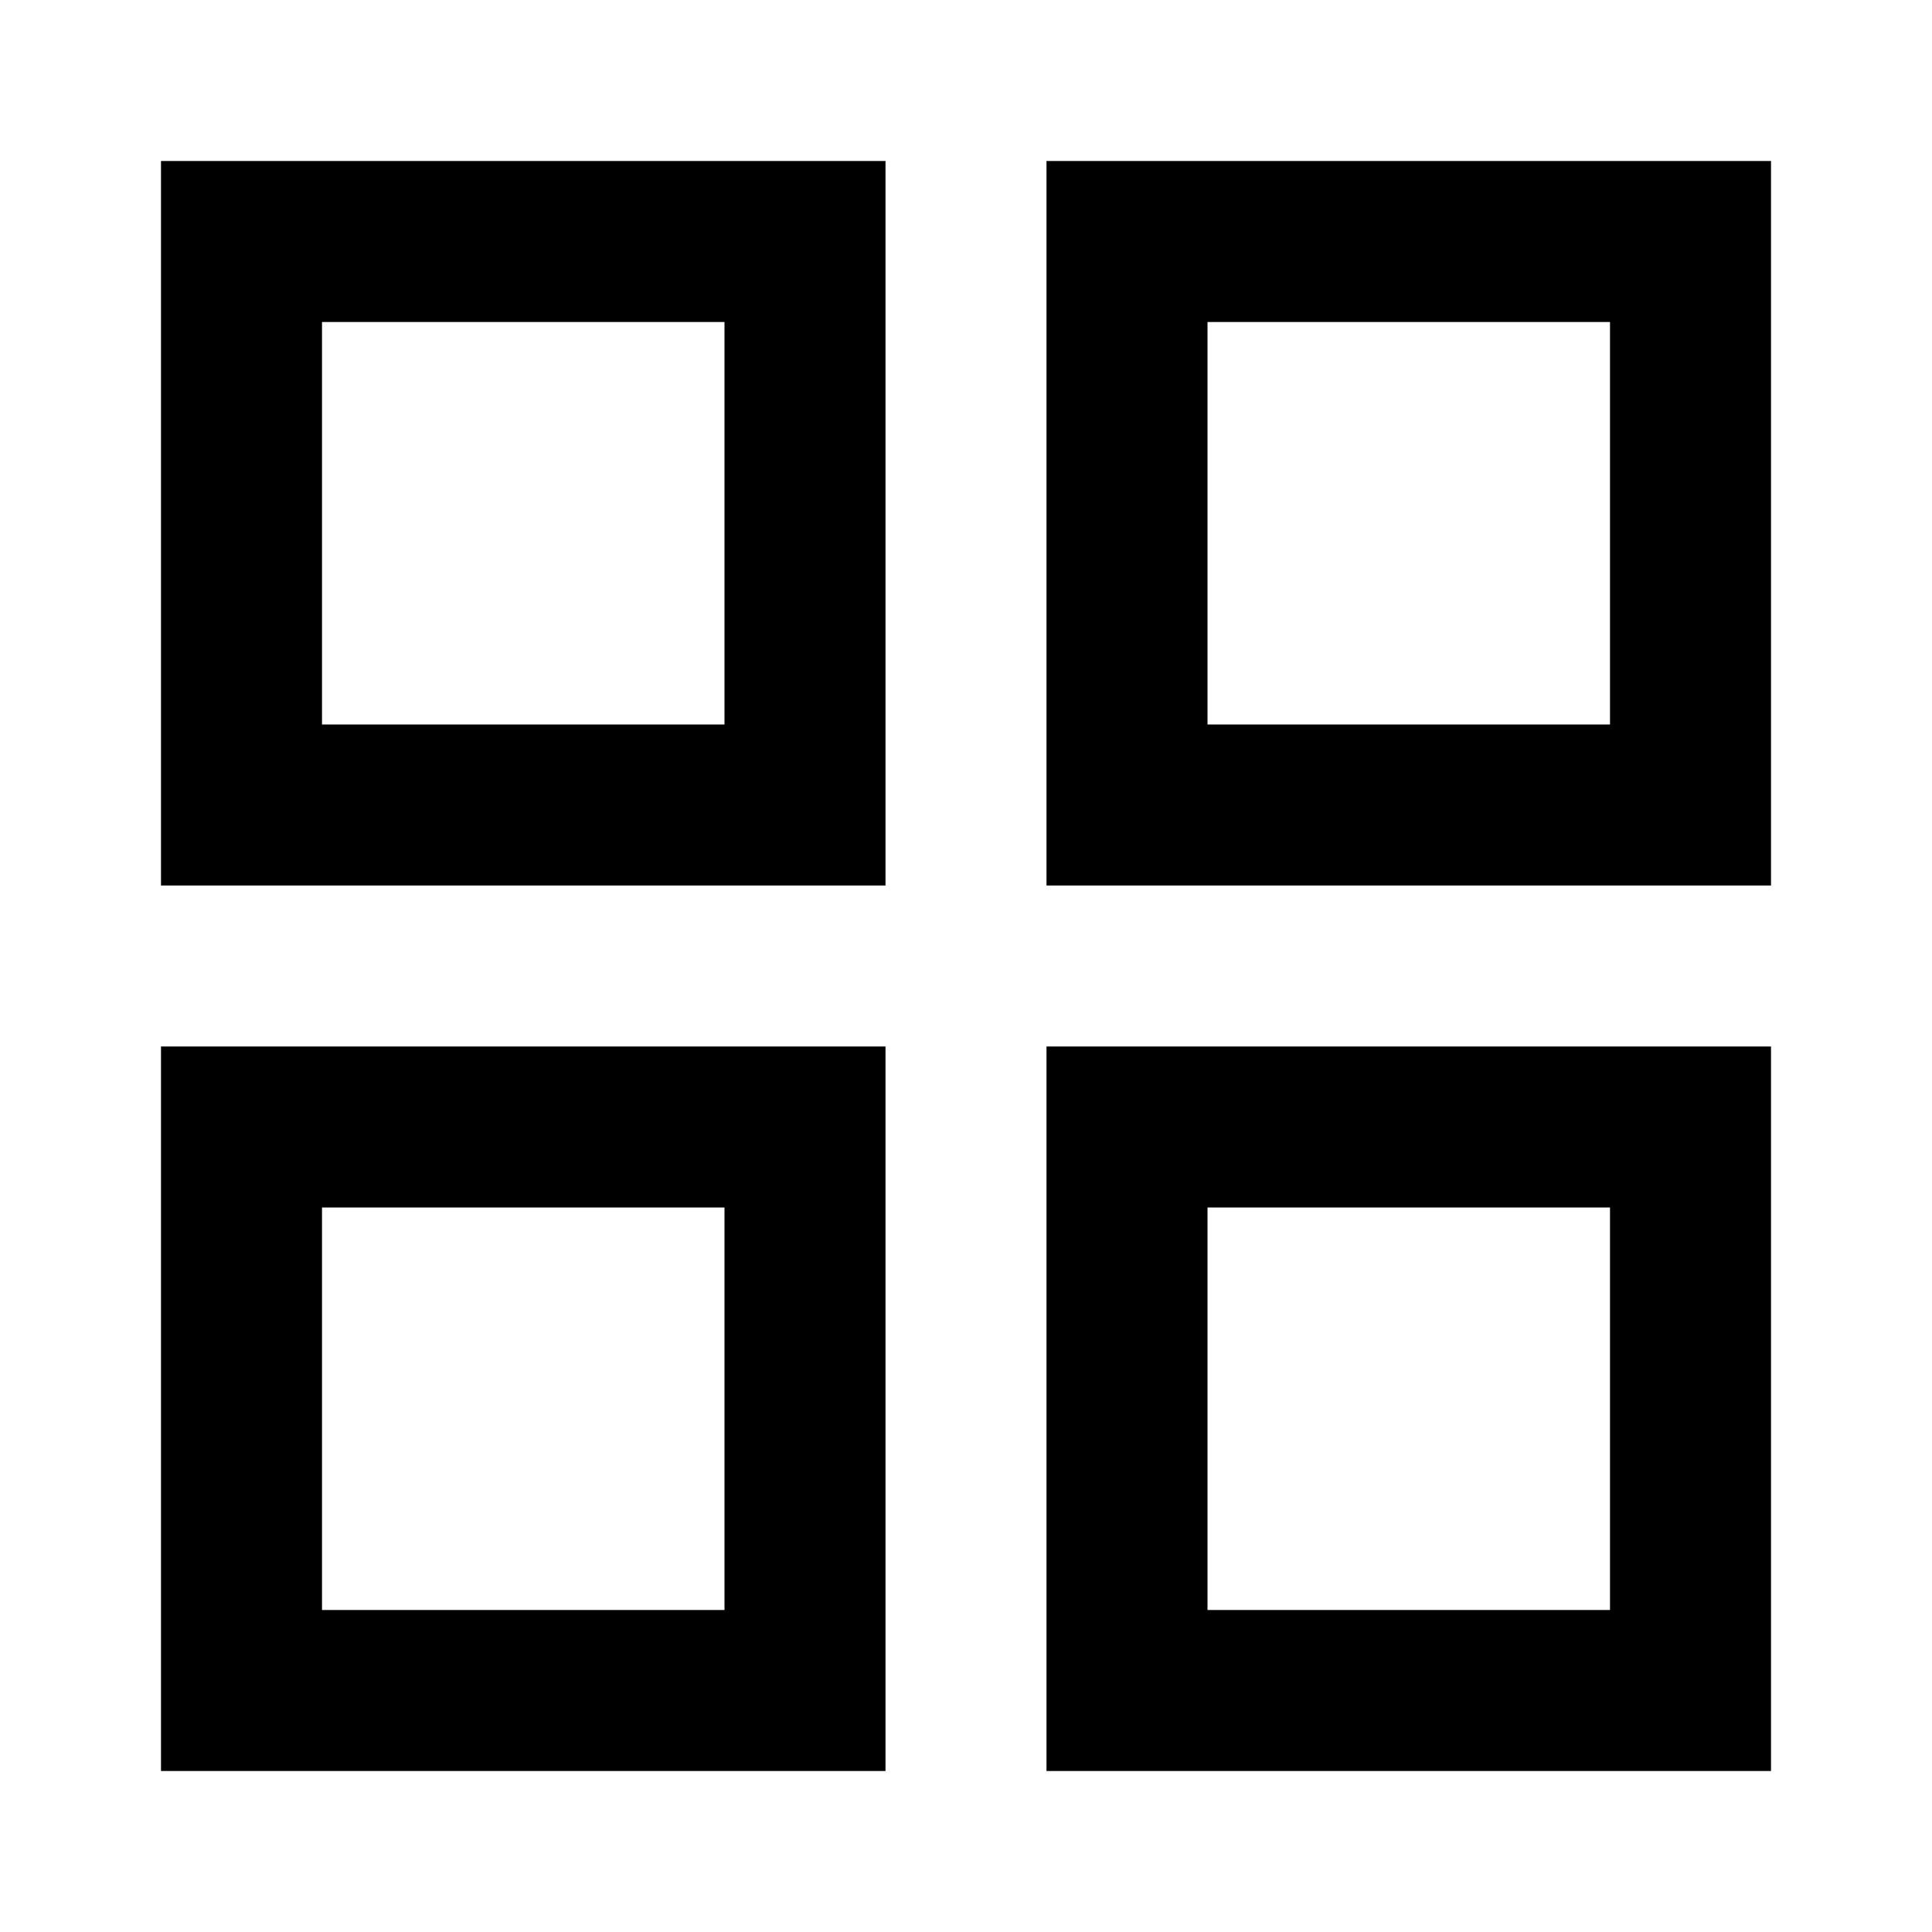
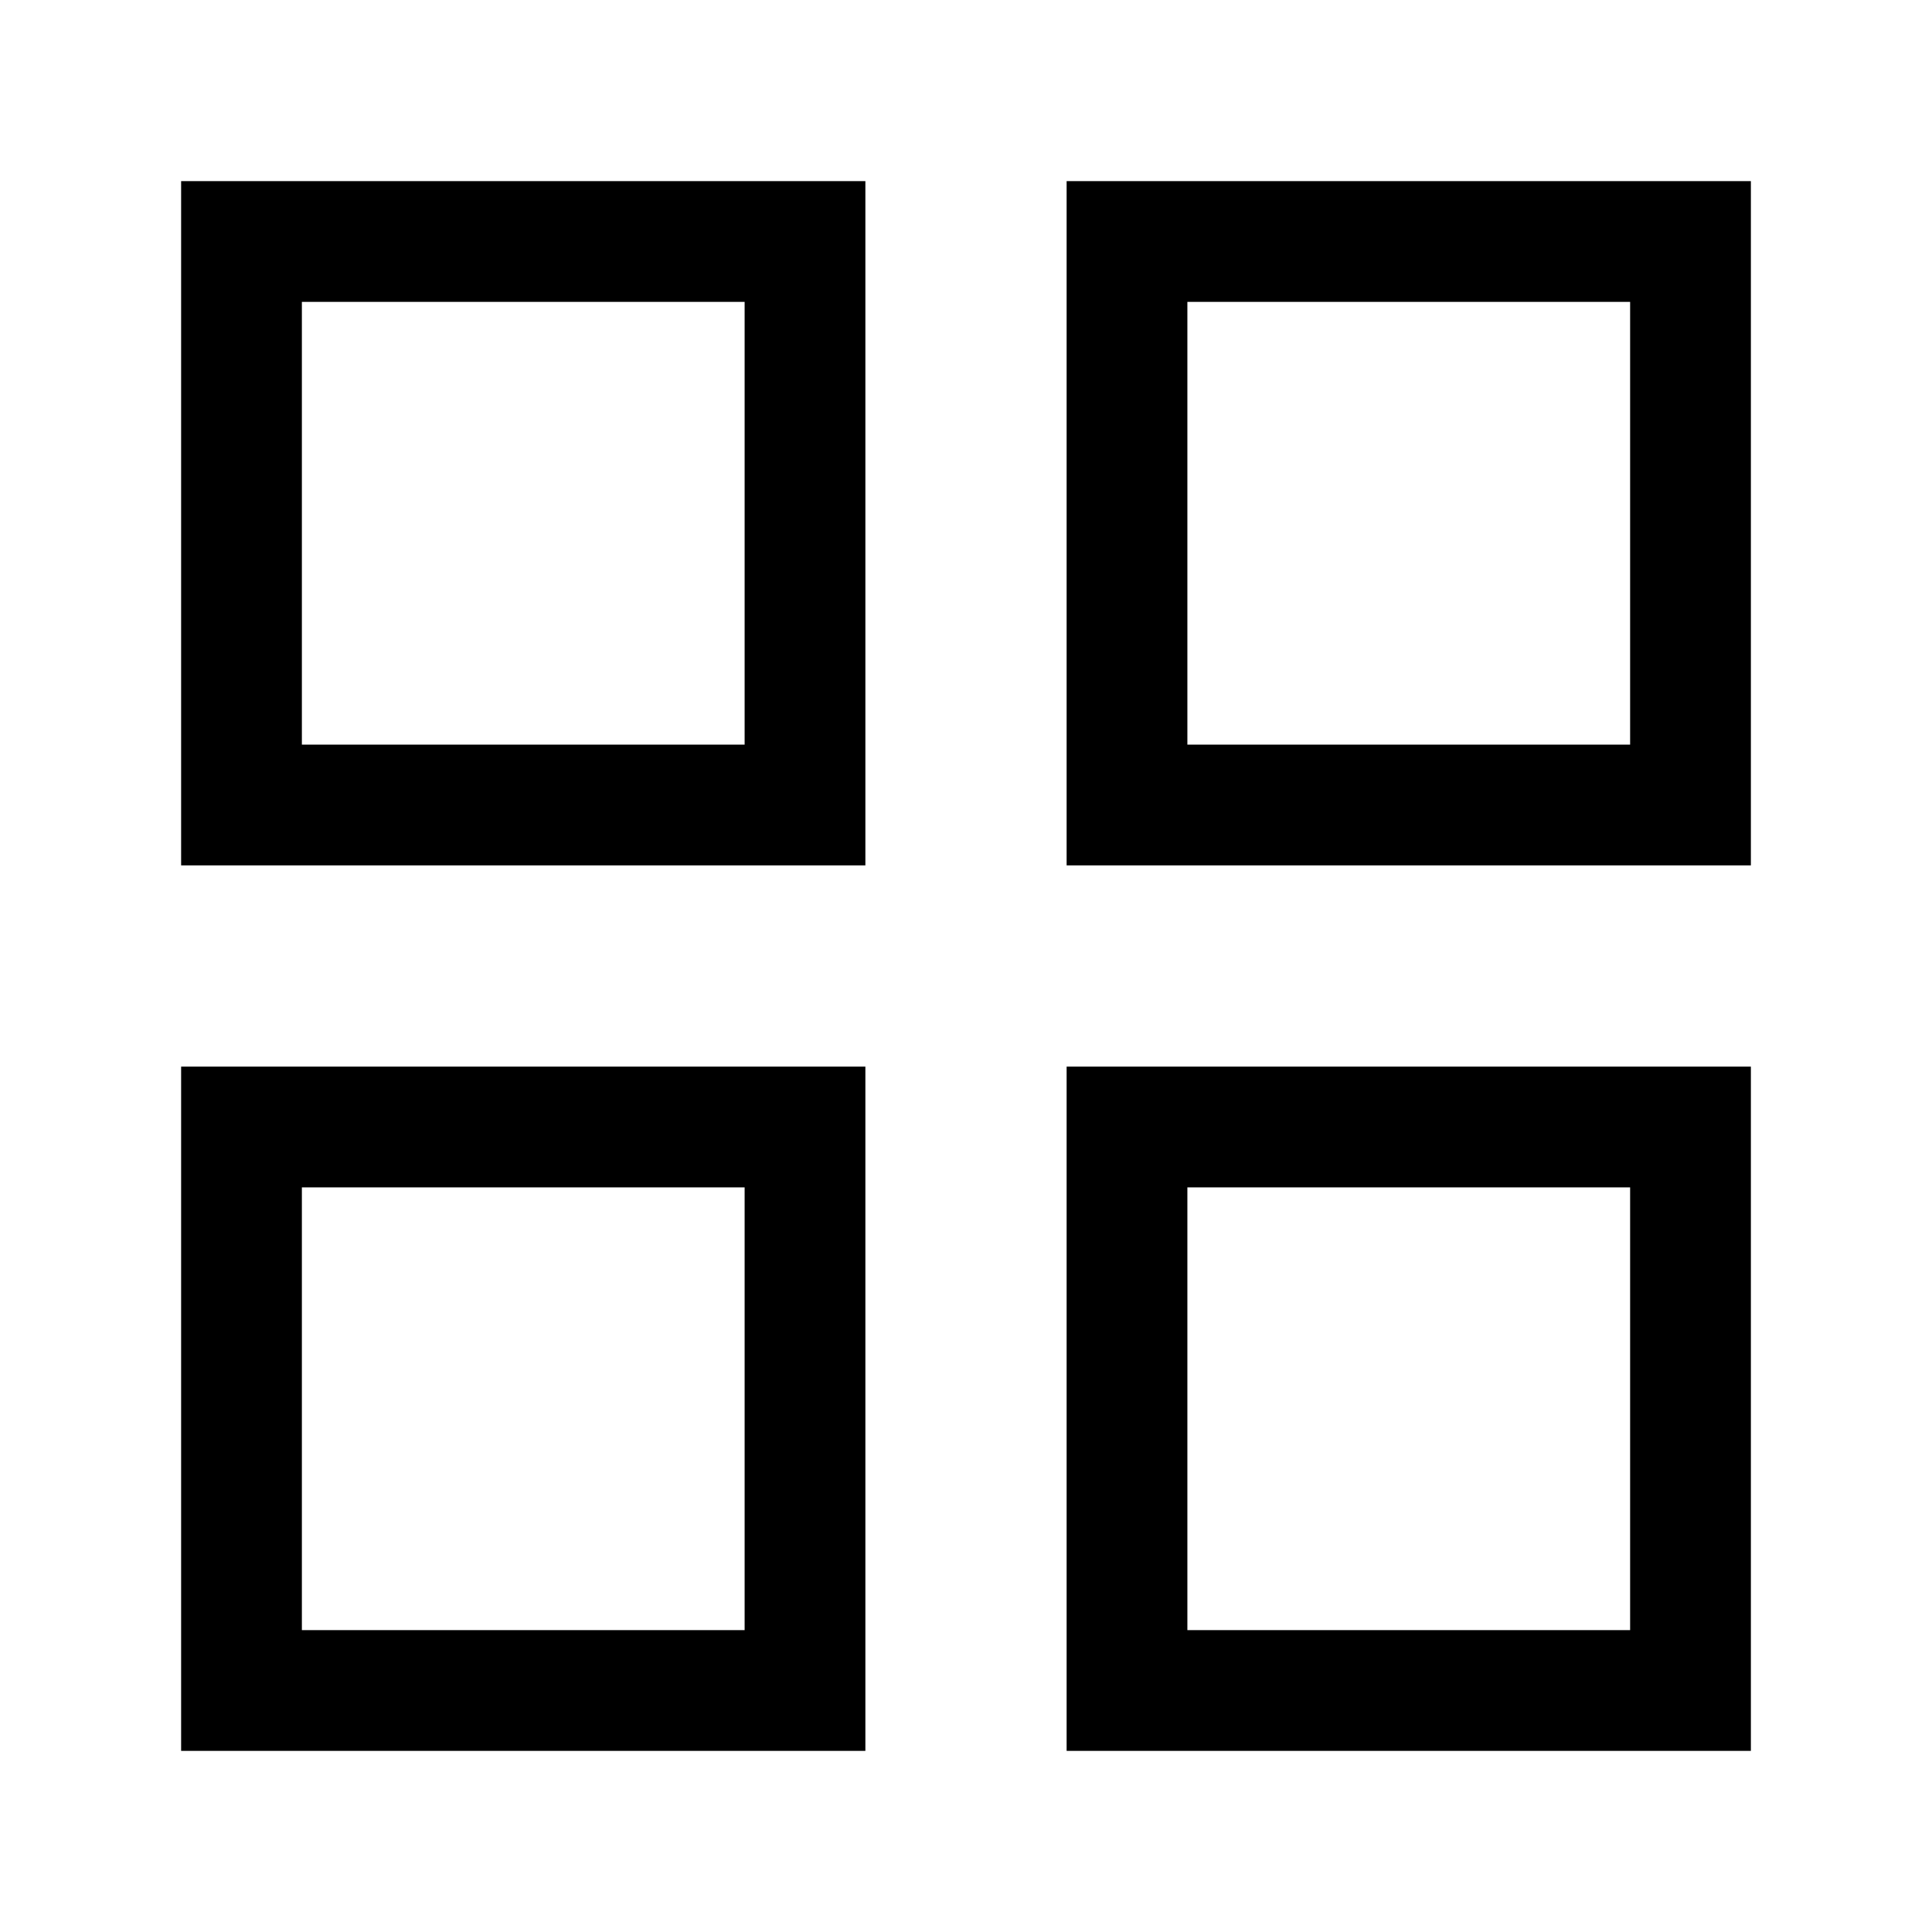
<svg xmlns="http://www.w3.org/2000/svg" width="24" height="24" viewBox="0 0 24 24" fill="none">
-   <rect x="3" y="3" width="7" height="7" stroke="#000" stroke-width="2" />
-   <rect x="14" y="3" width="7" height="7" stroke="#000" stroke-width="2" />
-   <rect x="3" y="14" width="7" height="7" stroke="#000" stroke-width="2" />
-   <rect x="14" y="14" width="7" height="7" stroke="#000" stroke-width="2" />
+   <rect x="3" y="3" width="7" height="7" stroke="#000" stroke-width="1.5" />
+   <rect x="14" y="3" width="7" height="7" stroke="#000" stroke-width="1.5" />
+   <rect x="3" y="14" width="7" height="7" stroke="#000" stroke-width="1.5" />
+   <rect x="14" y="14" width="7" height="7" stroke="#000" stroke-width="1.5" />
</svg>
